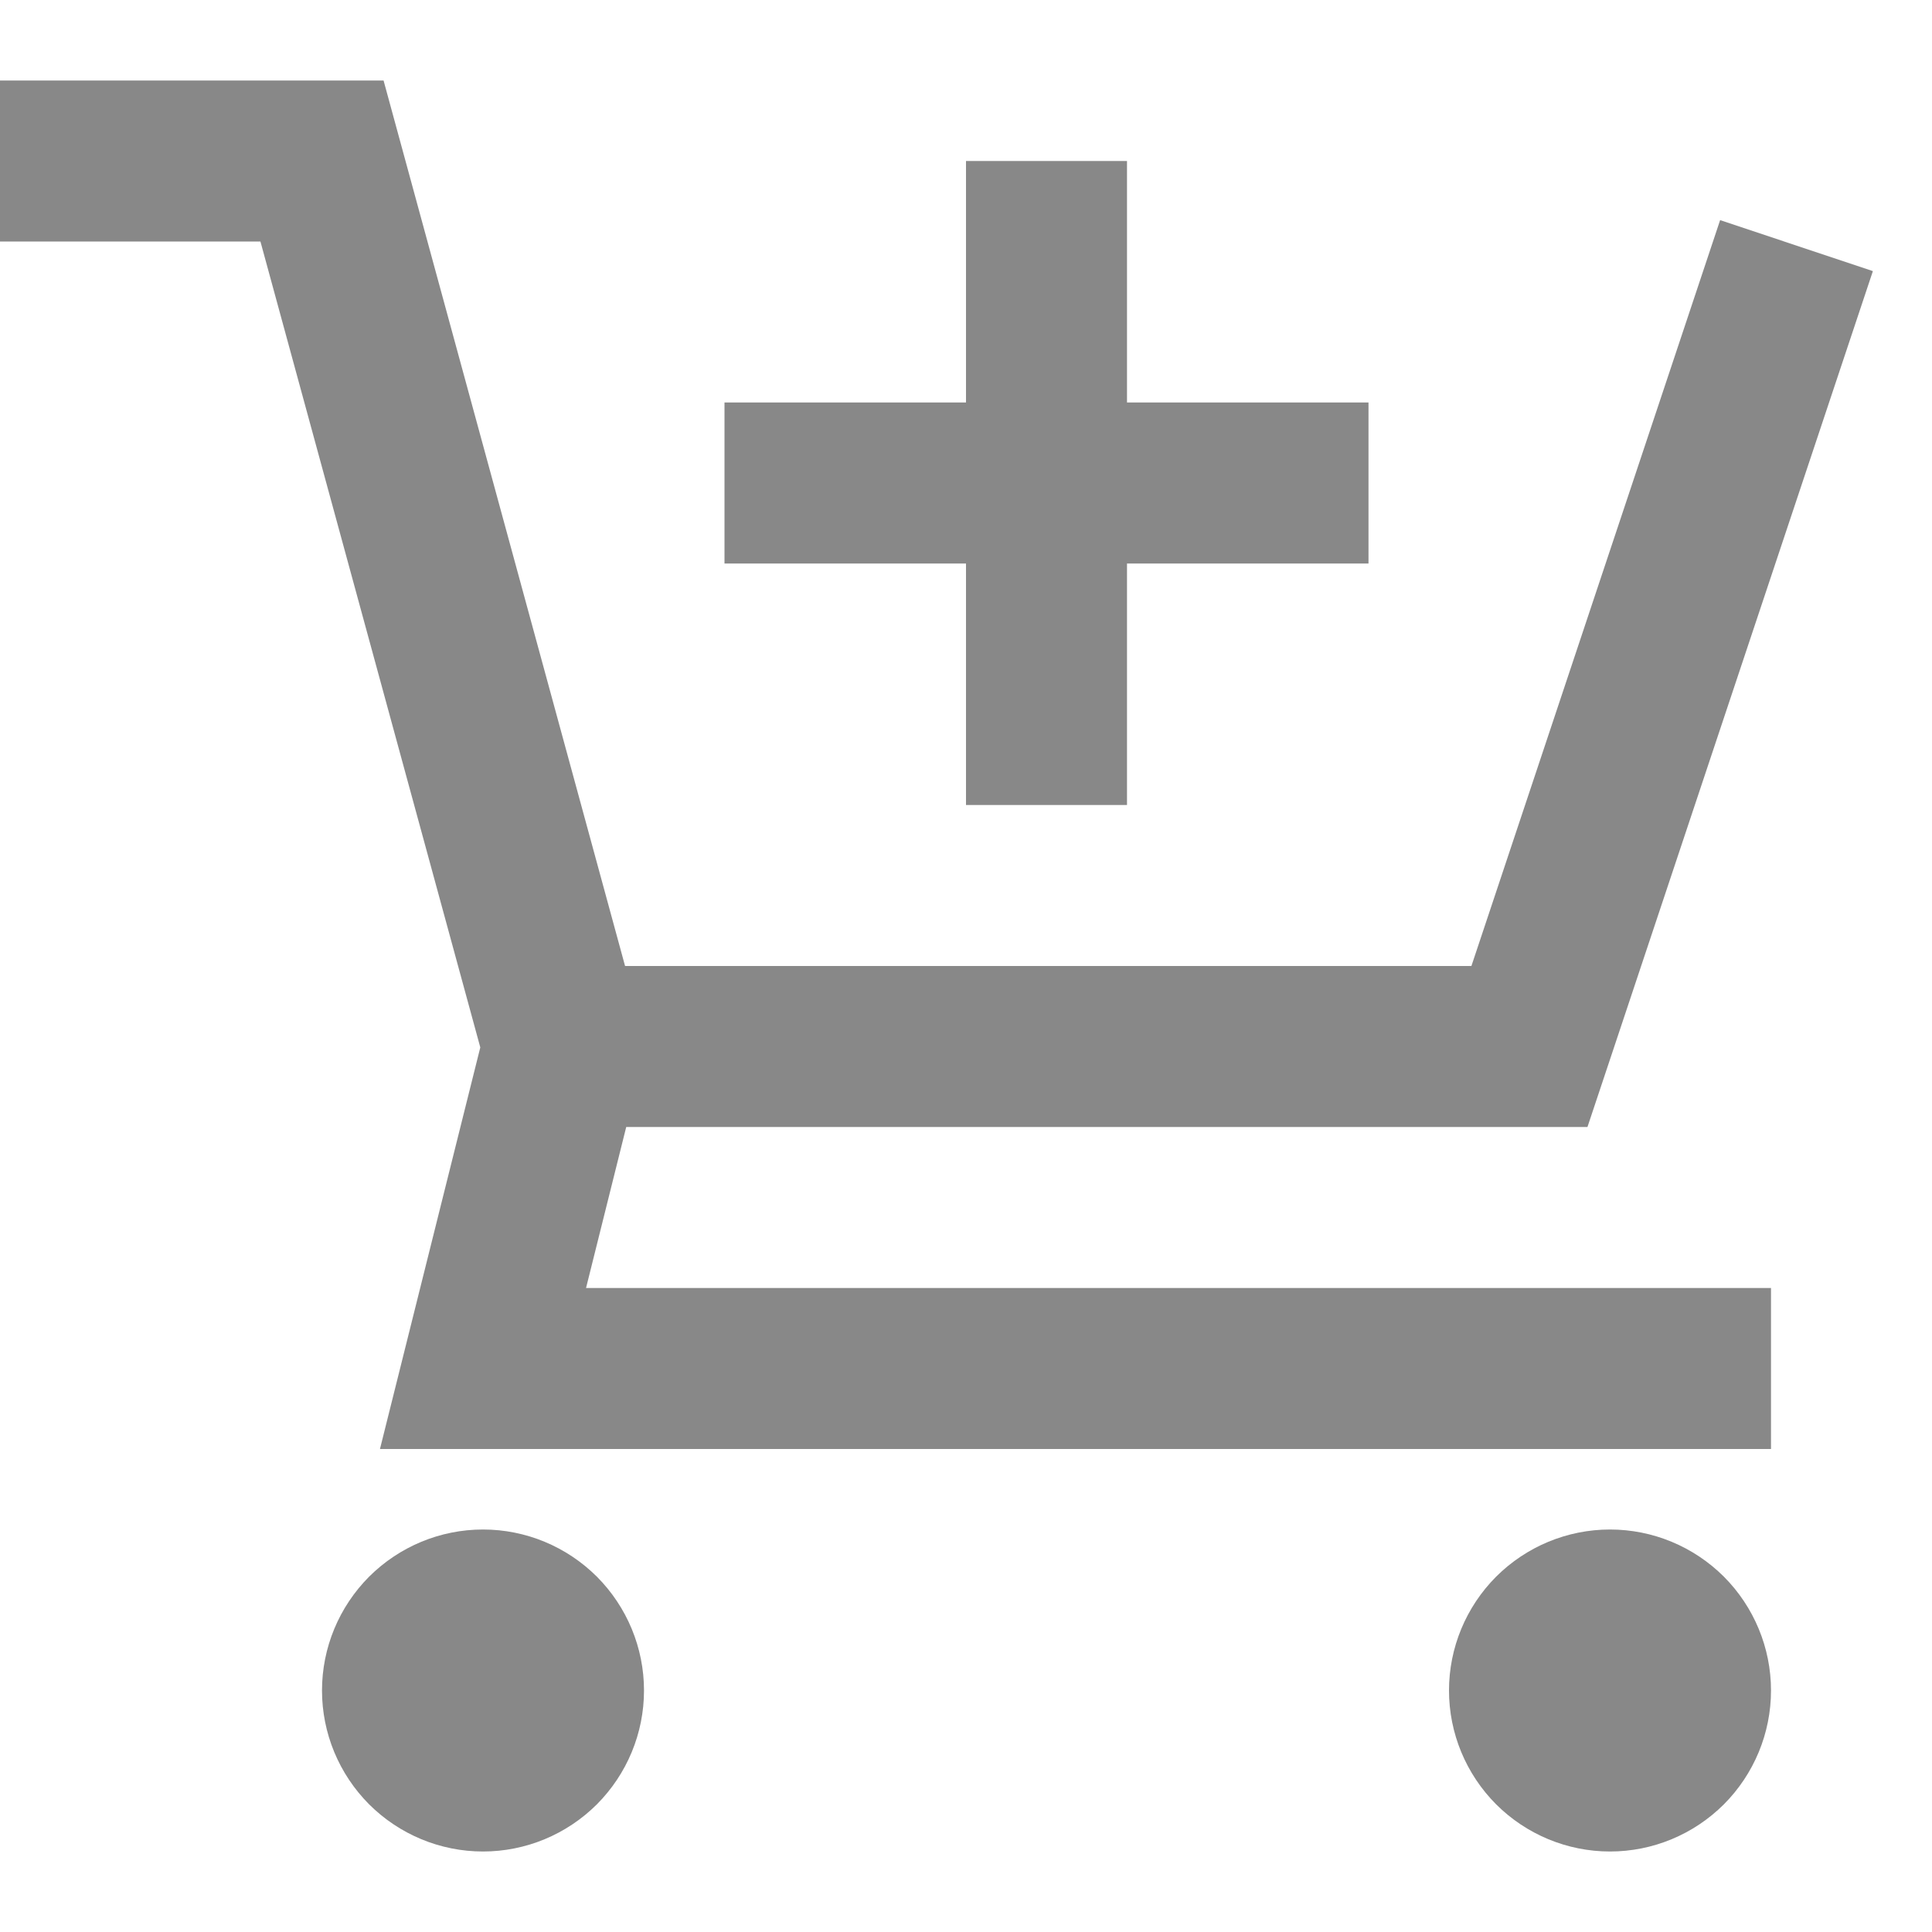
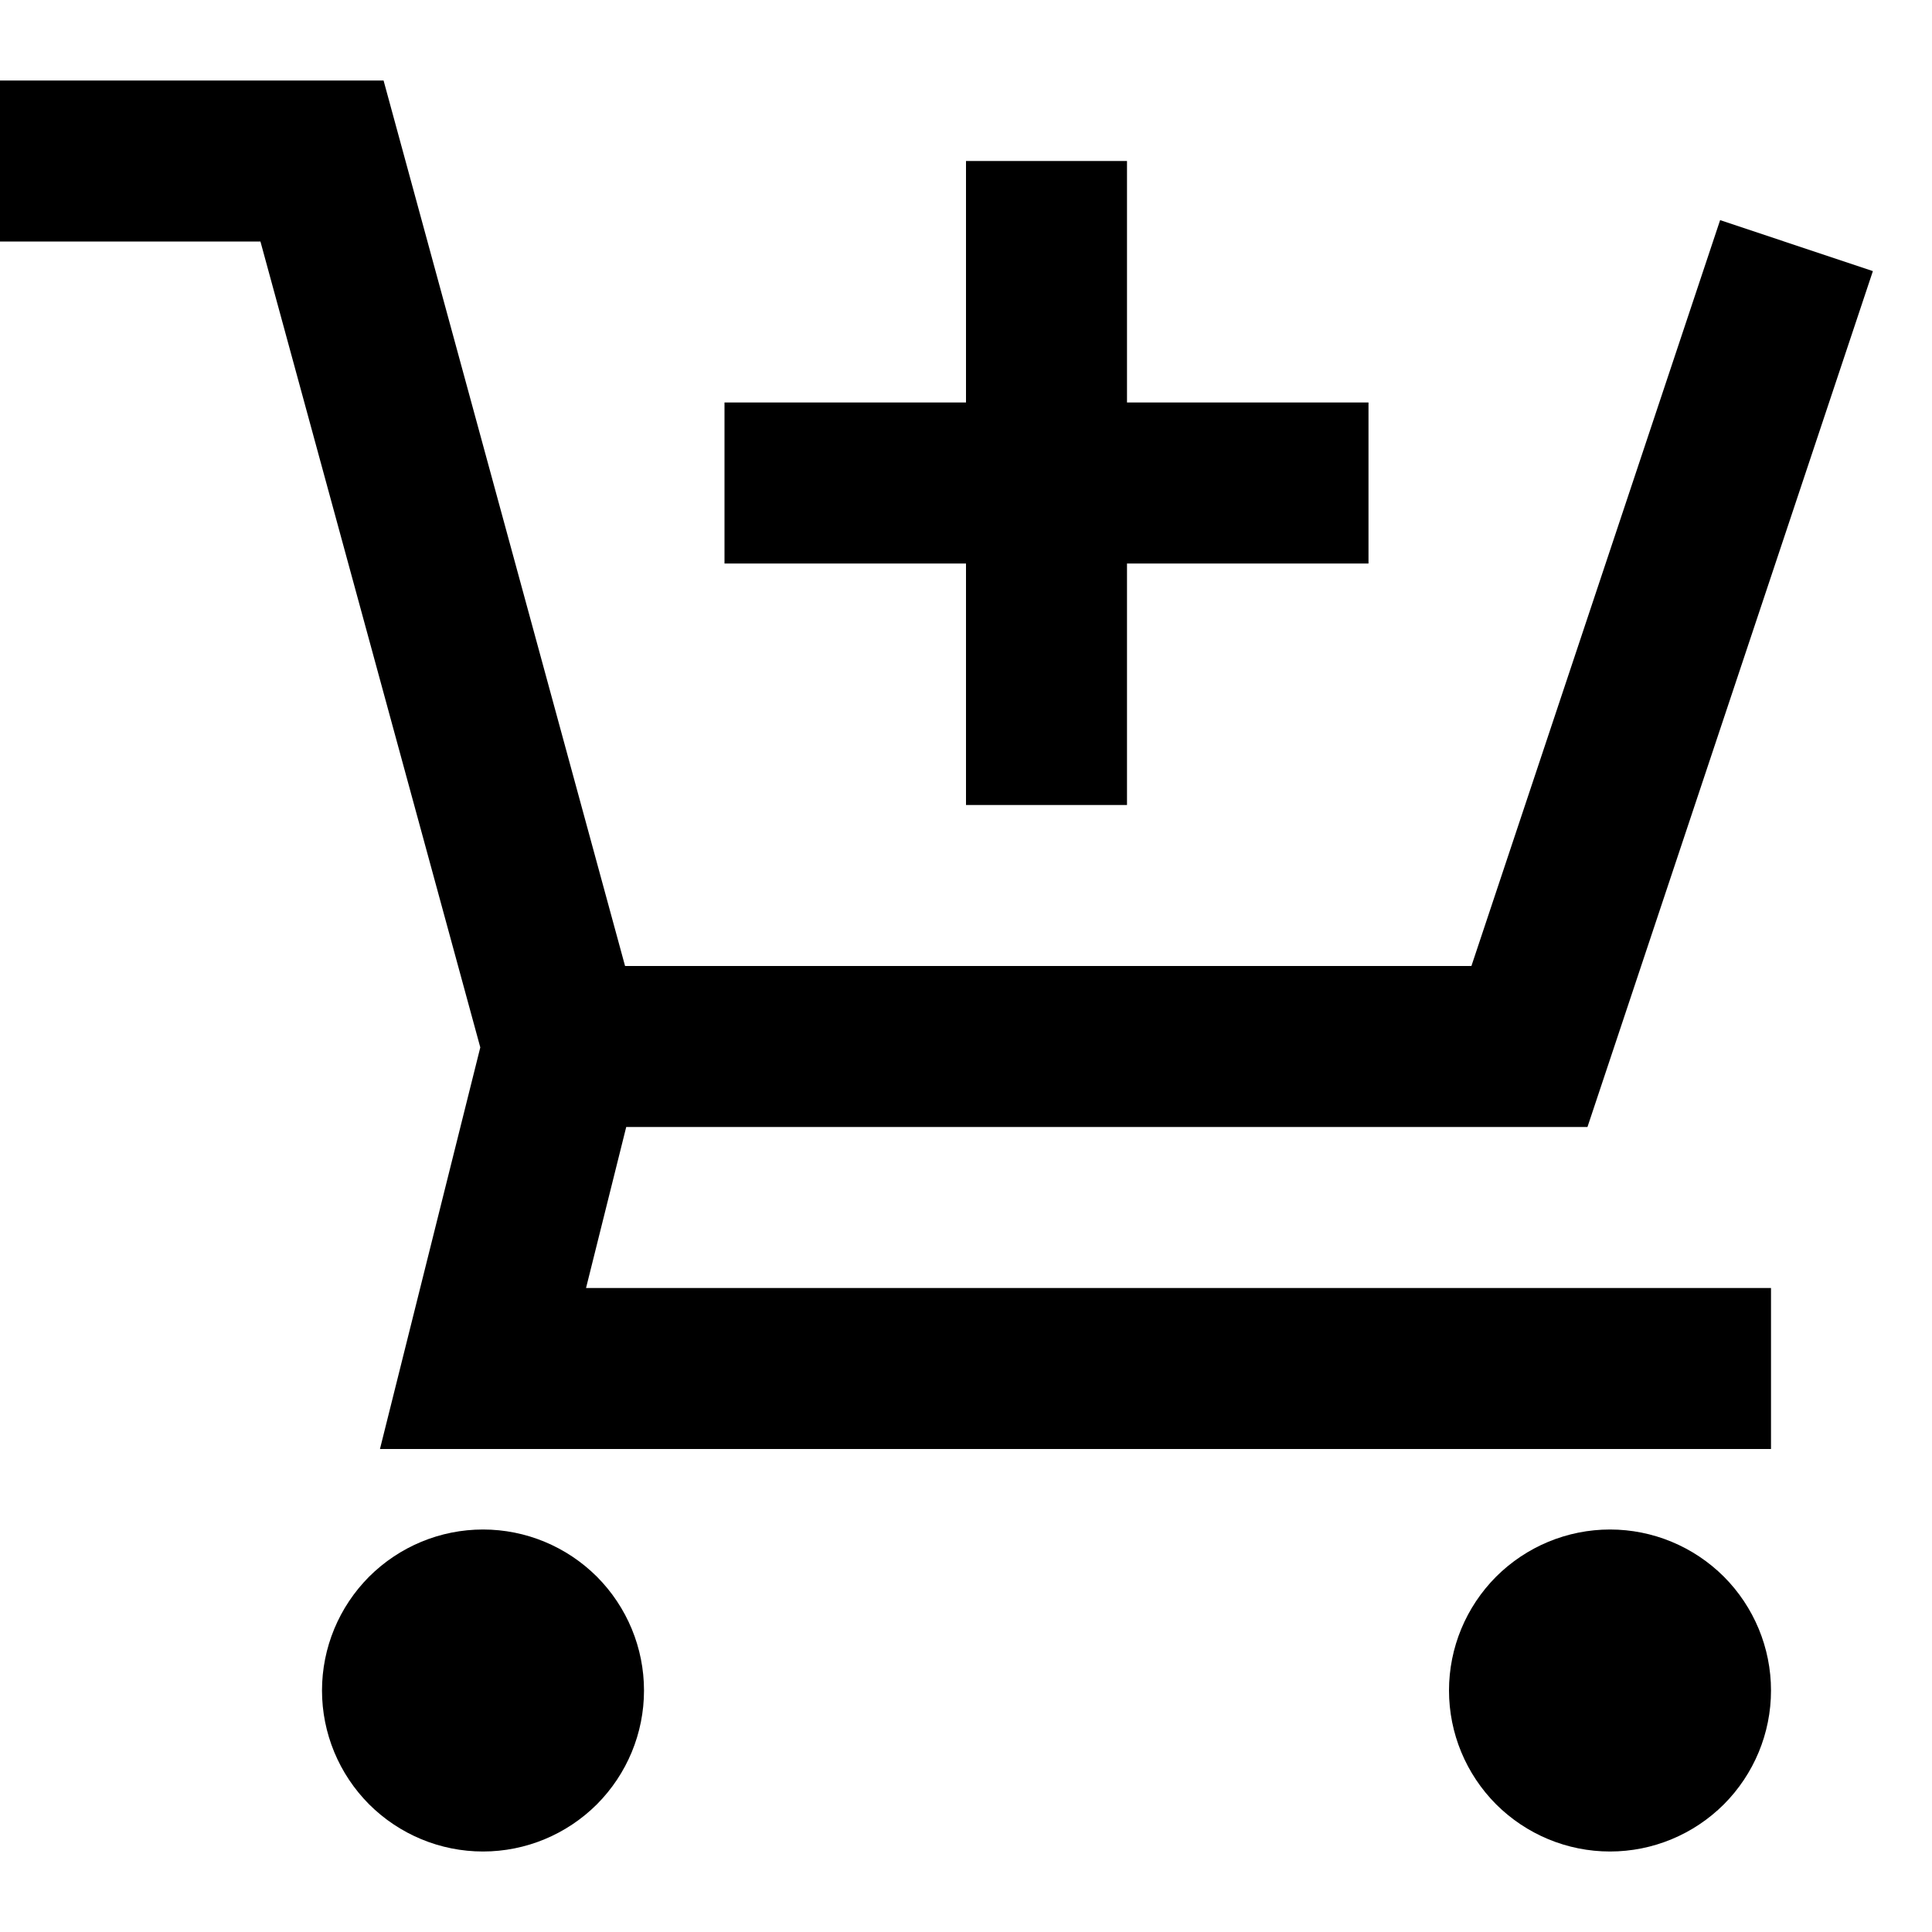
<svg xmlns="http://www.w3.org/2000/svg" width="15" height="15" viewBox="0 0 15 15" fill="none">
-   <path d="M0 0.625H2.978L4.853 7.5H11.424L13.355 1.709L14.541 2.105L12.325 8.75H4.862L4.55 10H13.75V11.25H2.95L3.729 8.132L2.022 1.875H0V0.625ZM8.75 1.25V3.125H10.625V4.375H8.75V6.25H7.5V4.375H5.625V3.125H7.5V1.25H8.75ZM2.5 13.125C2.5 12.793 2.632 12.476 2.866 12.241C3.101 12.007 3.418 11.875 3.75 11.875C4.082 11.875 4.399 12.007 4.634 12.241C4.868 12.476 5 12.793 5 13.125C5 13.457 4.868 13.774 4.634 14.009C4.399 14.243 4.082 14.375 3.75 14.375C3.418 14.375 3.101 14.243 2.866 14.009C2.632 13.774 2.5 13.457 2.5 13.125ZM11.25 13.125C11.25 12.793 11.382 12.476 11.616 12.241C11.851 12.007 12.168 11.875 12.5 11.875C12.832 11.875 13.149 12.007 13.384 12.241C13.618 12.476 13.75 12.793 13.75 13.125C13.75 13.457 13.618 13.774 13.384 14.009C13.149 14.243 12.832 14.375 12.5 14.375C12.168 14.375 11.851 14.243 11.616 14.009C11.382 13.774 11.25 13.457 11.25 13.125Z" fill="#888888" />
+   <path d="M0 0.625H2.978L4.853 7.5H11.424L13.355 1.709L14.541 2.105L12.325 8.75H4.862L4.55 10H13.75V11.25H2.95L3.729 8.132L2.022 1.875H0V0.625ZM8.75 1.25V3.125H10.625V4.375H8.75V6.25H7.5V4.375H5.625V3.125H7.5V1.25H8.75ZM2.5 13.125C2.5 12.793 2.632 12.476 2.866 12.241C3.101 12.007 3.418 11.875 3.75 11.875C4.082 11.875 4.399 12.007 4.634 12.241C4.868 12.476 5 12.793 5 13.125C5 13.457 4.868 13.774 4.634 14.009C4.399 14.243 4.082 14.375 3.75 14.375C3.418 14.375 3.101 14.243 2.866 14.009C2.632 13.774 2.5 13.457 2.5 13.125ZM11.25 13.125C11.25 12.793 11.382 12.476 11.616 12.241C11.851 12.007 12.168 11.875 12.5 11.875C12.832 11.875 13.149 12.007 13.384 12.241C13.618 12.476 13.75 12.793 13.75 13.125C13.75 13.457 13.618 13.774 13.384 14.009C13.149 14.243 12.832 14.375 12.5 14.375C12.168 14.375 11.851 14.243 11.616 14.009C11.382 13.774 11.25 13.457 11.25 13.125Z" fill="currentColor" />
</svg>
